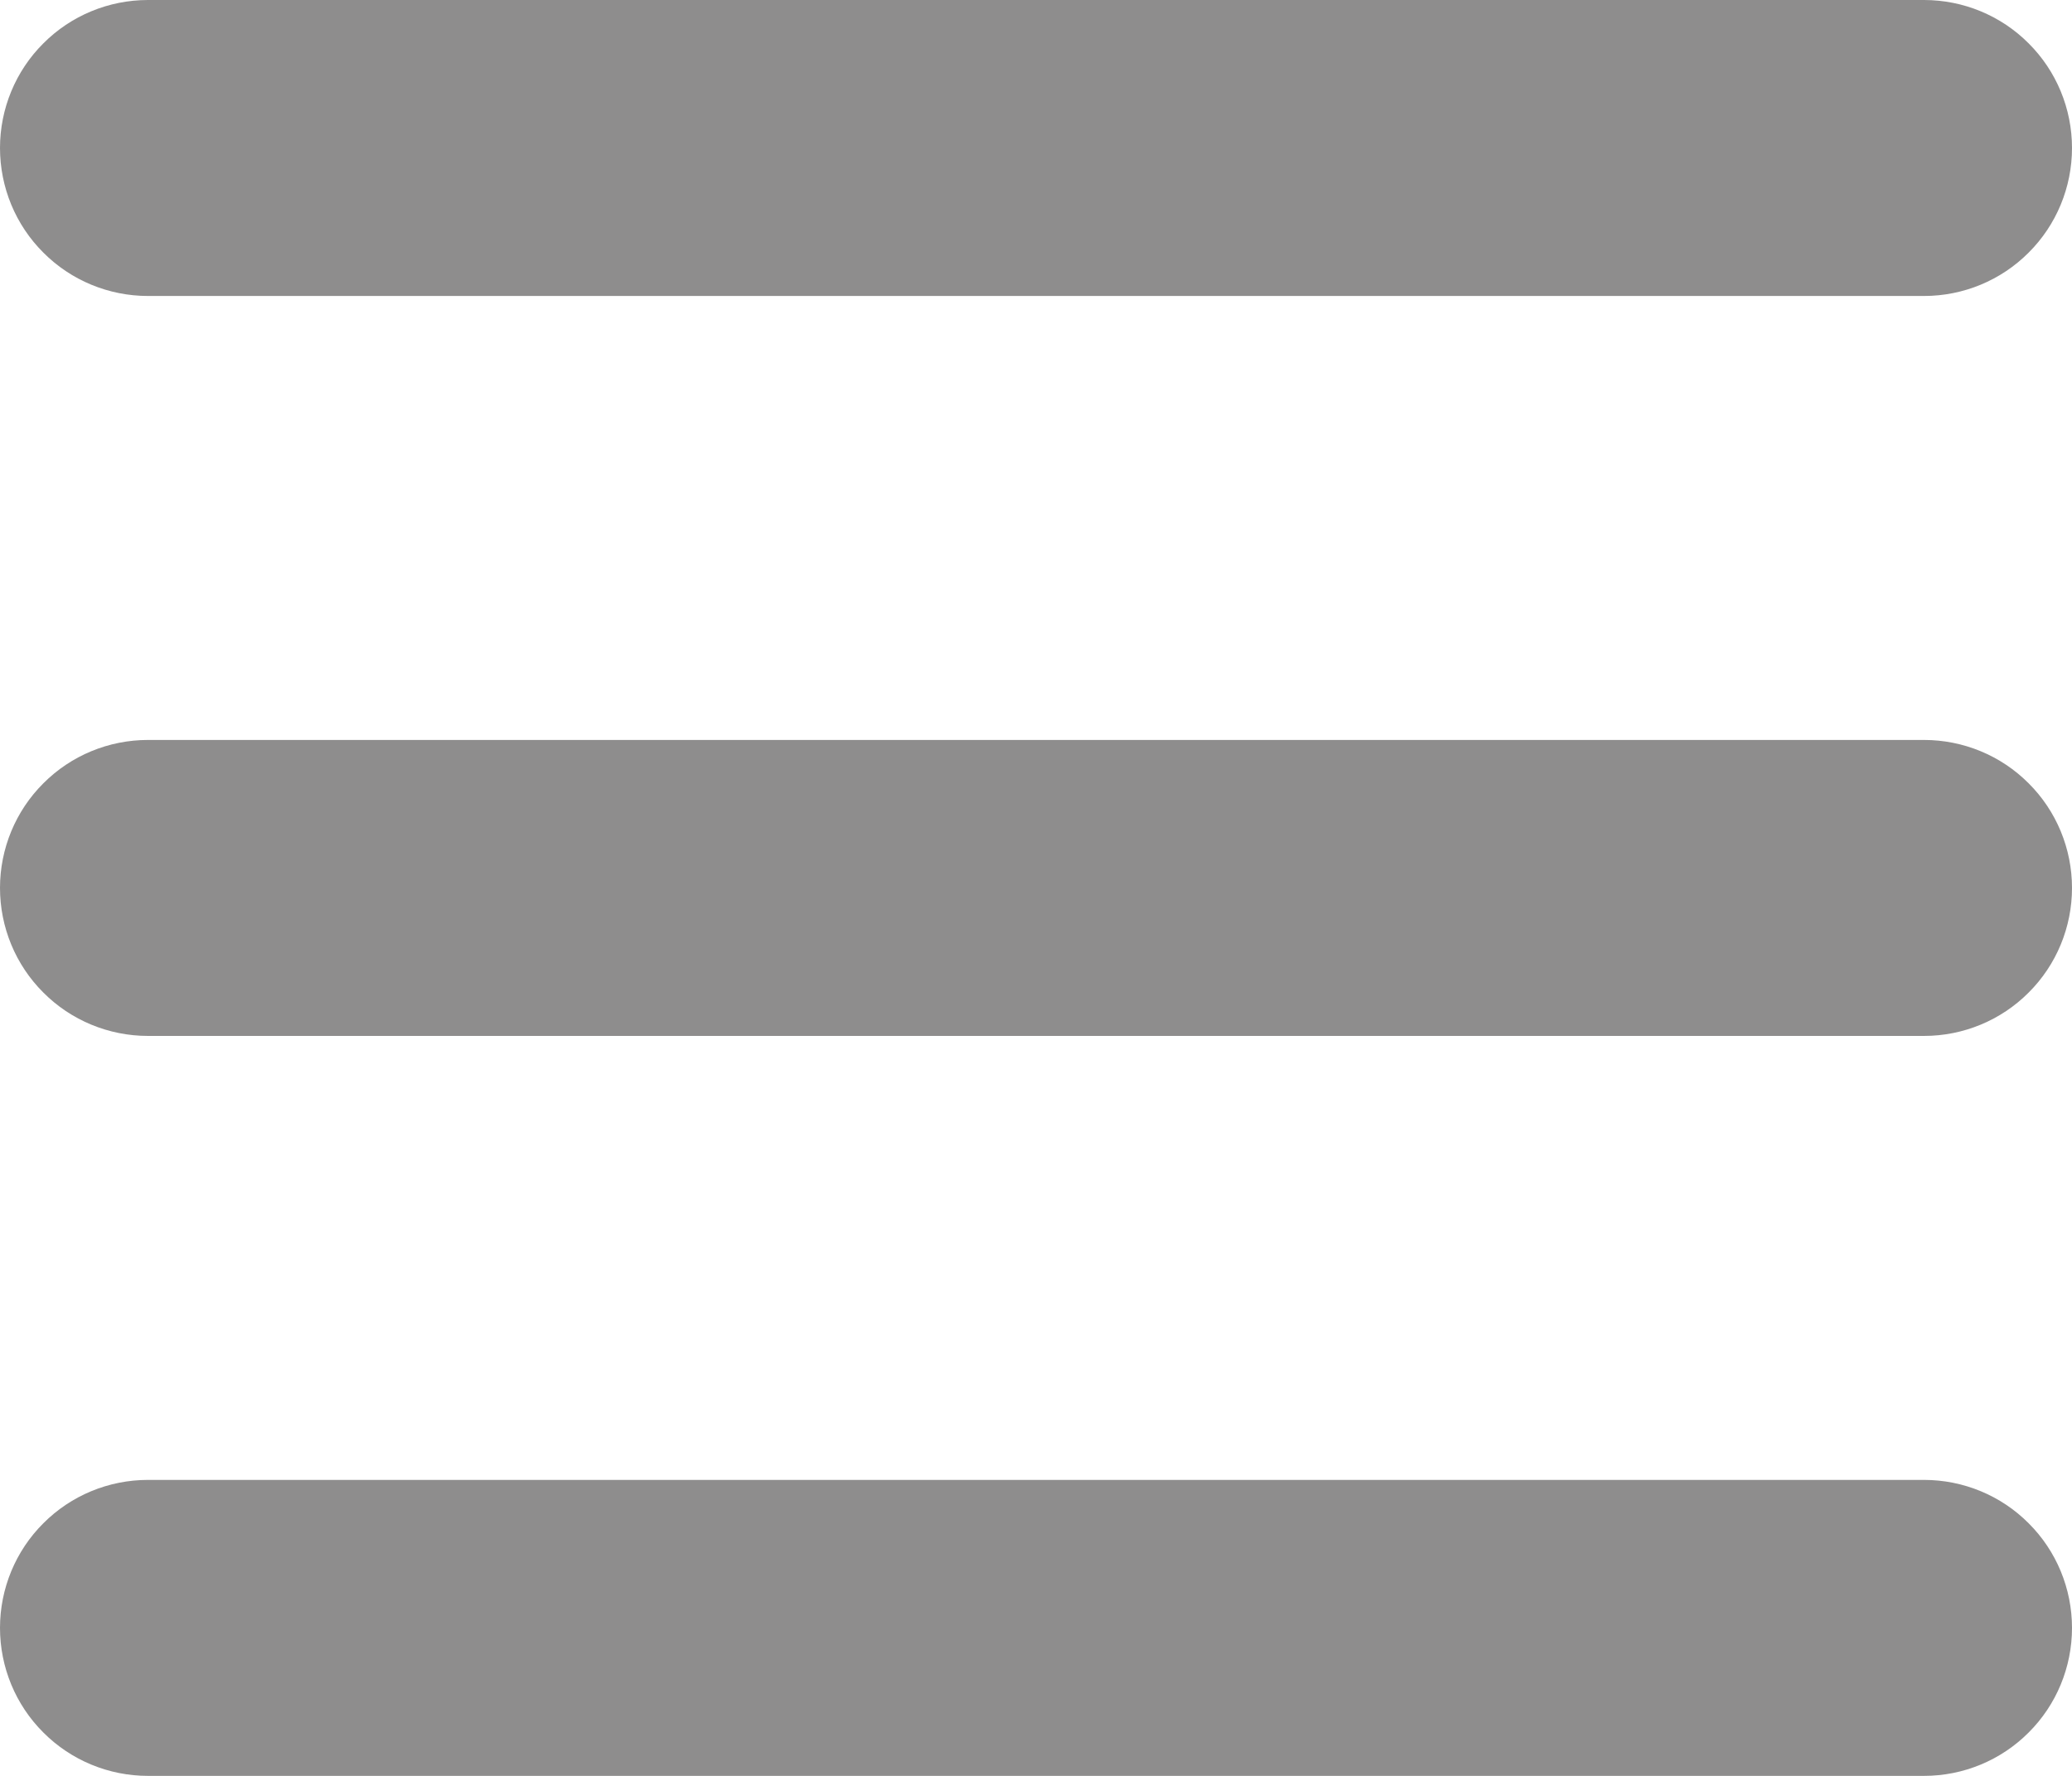
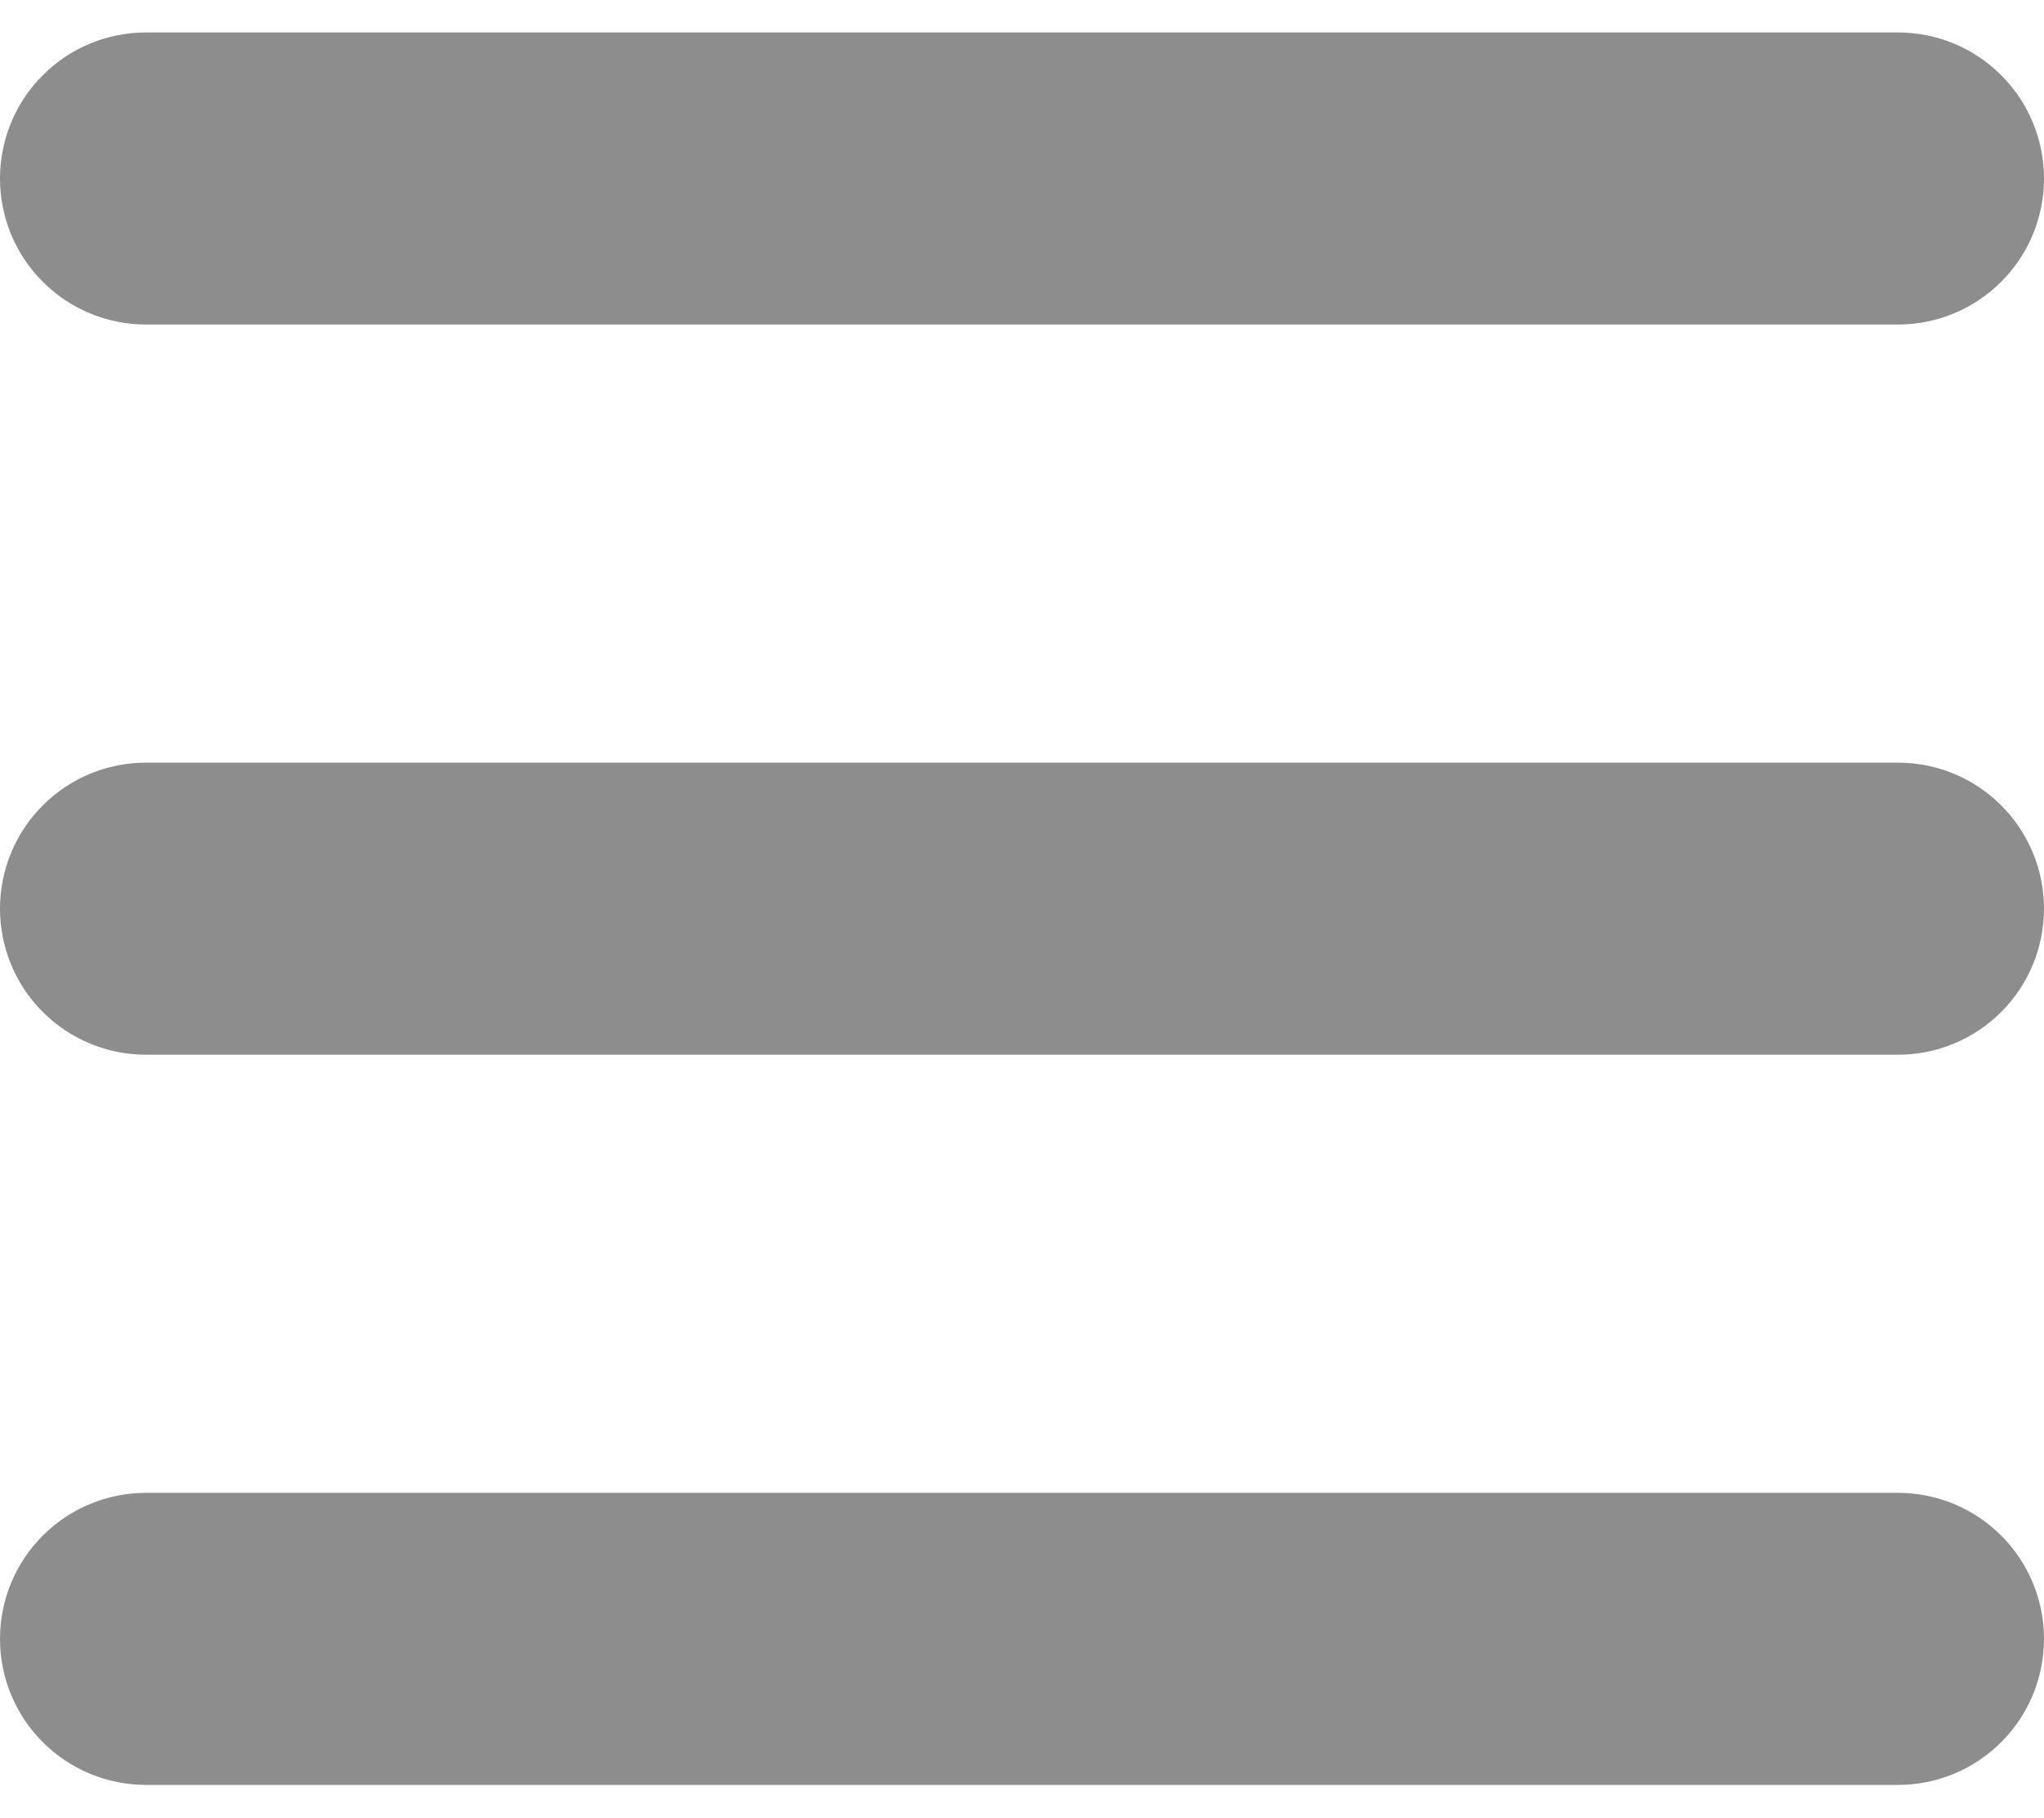
- <svg xmlns="http://www.w3.org/2000/svg" width="14" height="12" viewBox="0 0 14 12" fill="none">
+ <svg xmlns="http://www.w3.org/2000/svg" width="18" height="16" viewBox="0 0 14 12" fill="none">
  <path fill-rule="evenodd" clip-rule="evenodd" d="M0 1C0 0.735 0.105 0.48 0.293 0.293C0.48 0.105 0.735 0 1 0H13C13.265 0 13.52 0.105 13.707 0.293C13.895 0.48 14 0.735 14 1C14 1.265 13.895 1.52 13.707 1.707C13.52 1.895 13.265 2 13 2H1C0.735 2 0.48 1.895 0.293 1.707C0.105 1.52 0 1.265 0 1ZM0 6C0 5.735 0.105 5.48 0.293 5.293C0.48 5.105 0.735 5 1 5H13C13.265 5 13.52 5.105 13.707 5.293C13.895 5.48 14 5.735 14 6C14 6.265 13.895 6.52 13.707 6.707C13.52 6.895 13.265 7 13 7H1C0.735 7 0.48 6.895 0.293 6.707C0.105 6.52 0 6.265 0 6ZM0 11C0 10.735 0.105 10.48 0.293 10.293C0.48 10.105 0.735 10 1 10H13C13.265 10 13.52 10.105 13.707 10.293C13.895 10.48 14 10.735 14 11C14 11.265 13.895 11.52 13.707 11.707C13.52 11.895 13.265 12 13 12H1C0.735 12 0.48 11.895 0.293 11.707C0.105 11.52 0 11.265 0 11Z" fill="#8E8D8D" />
</svg>
